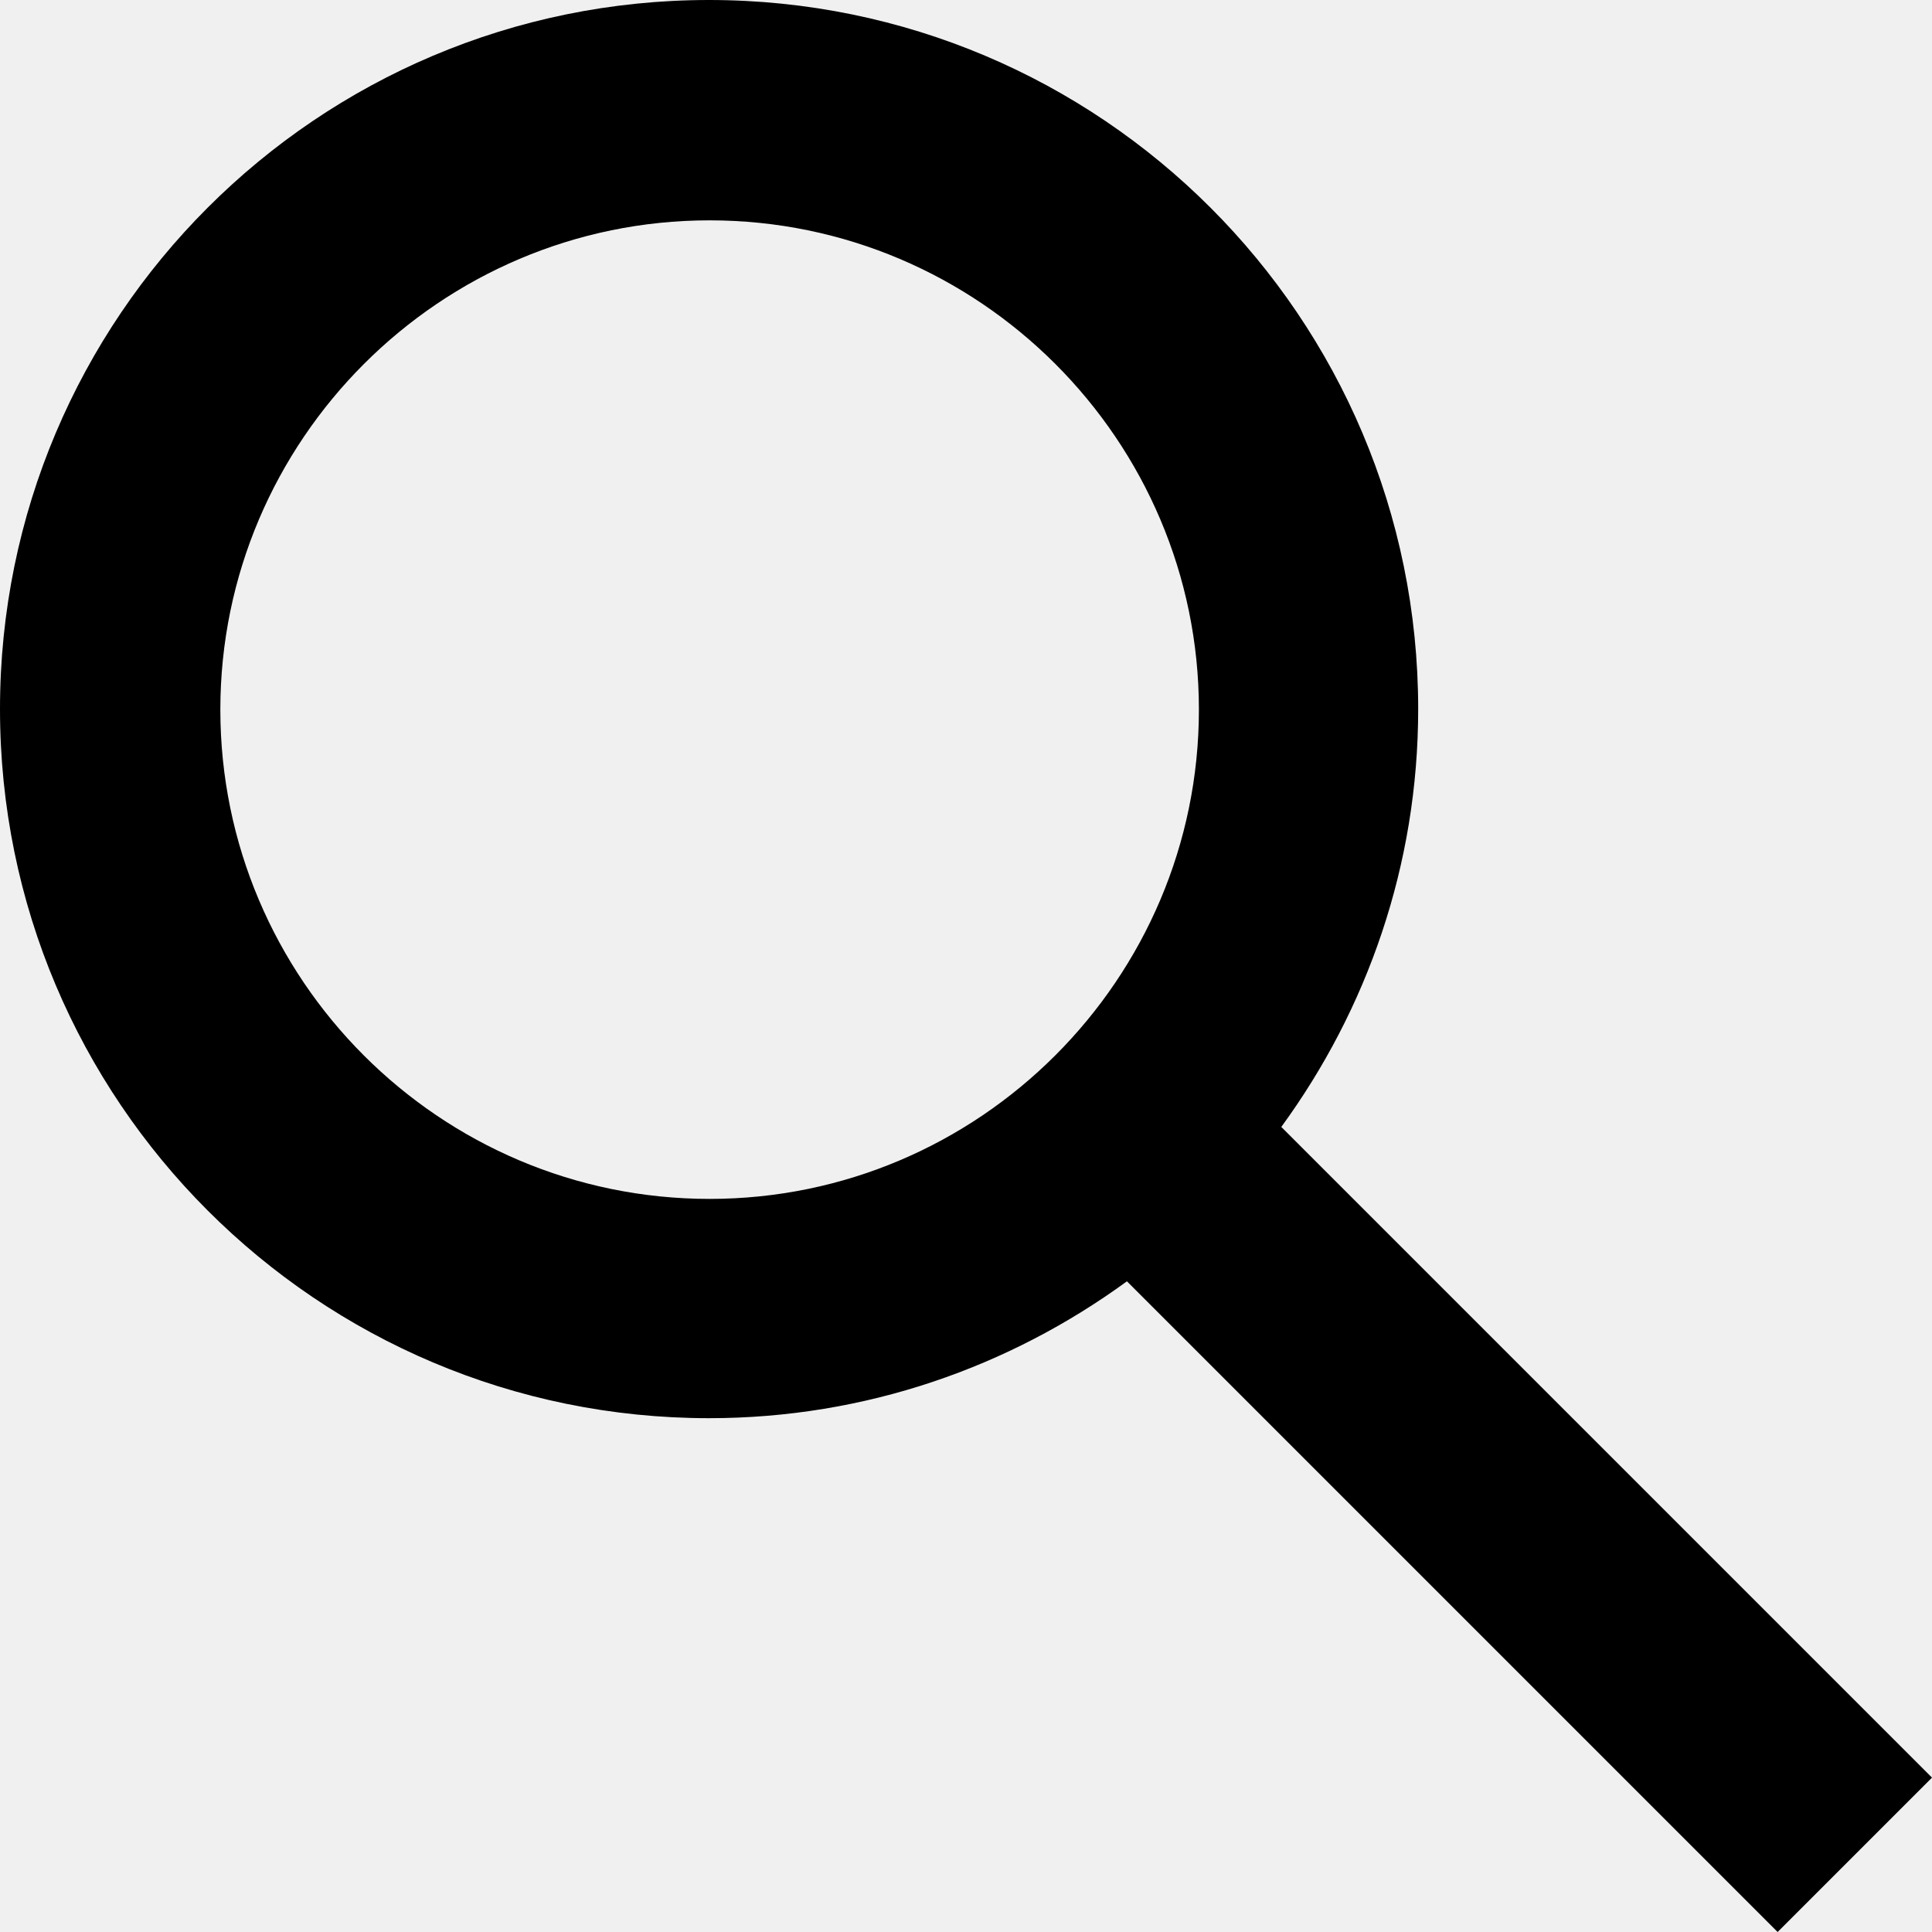
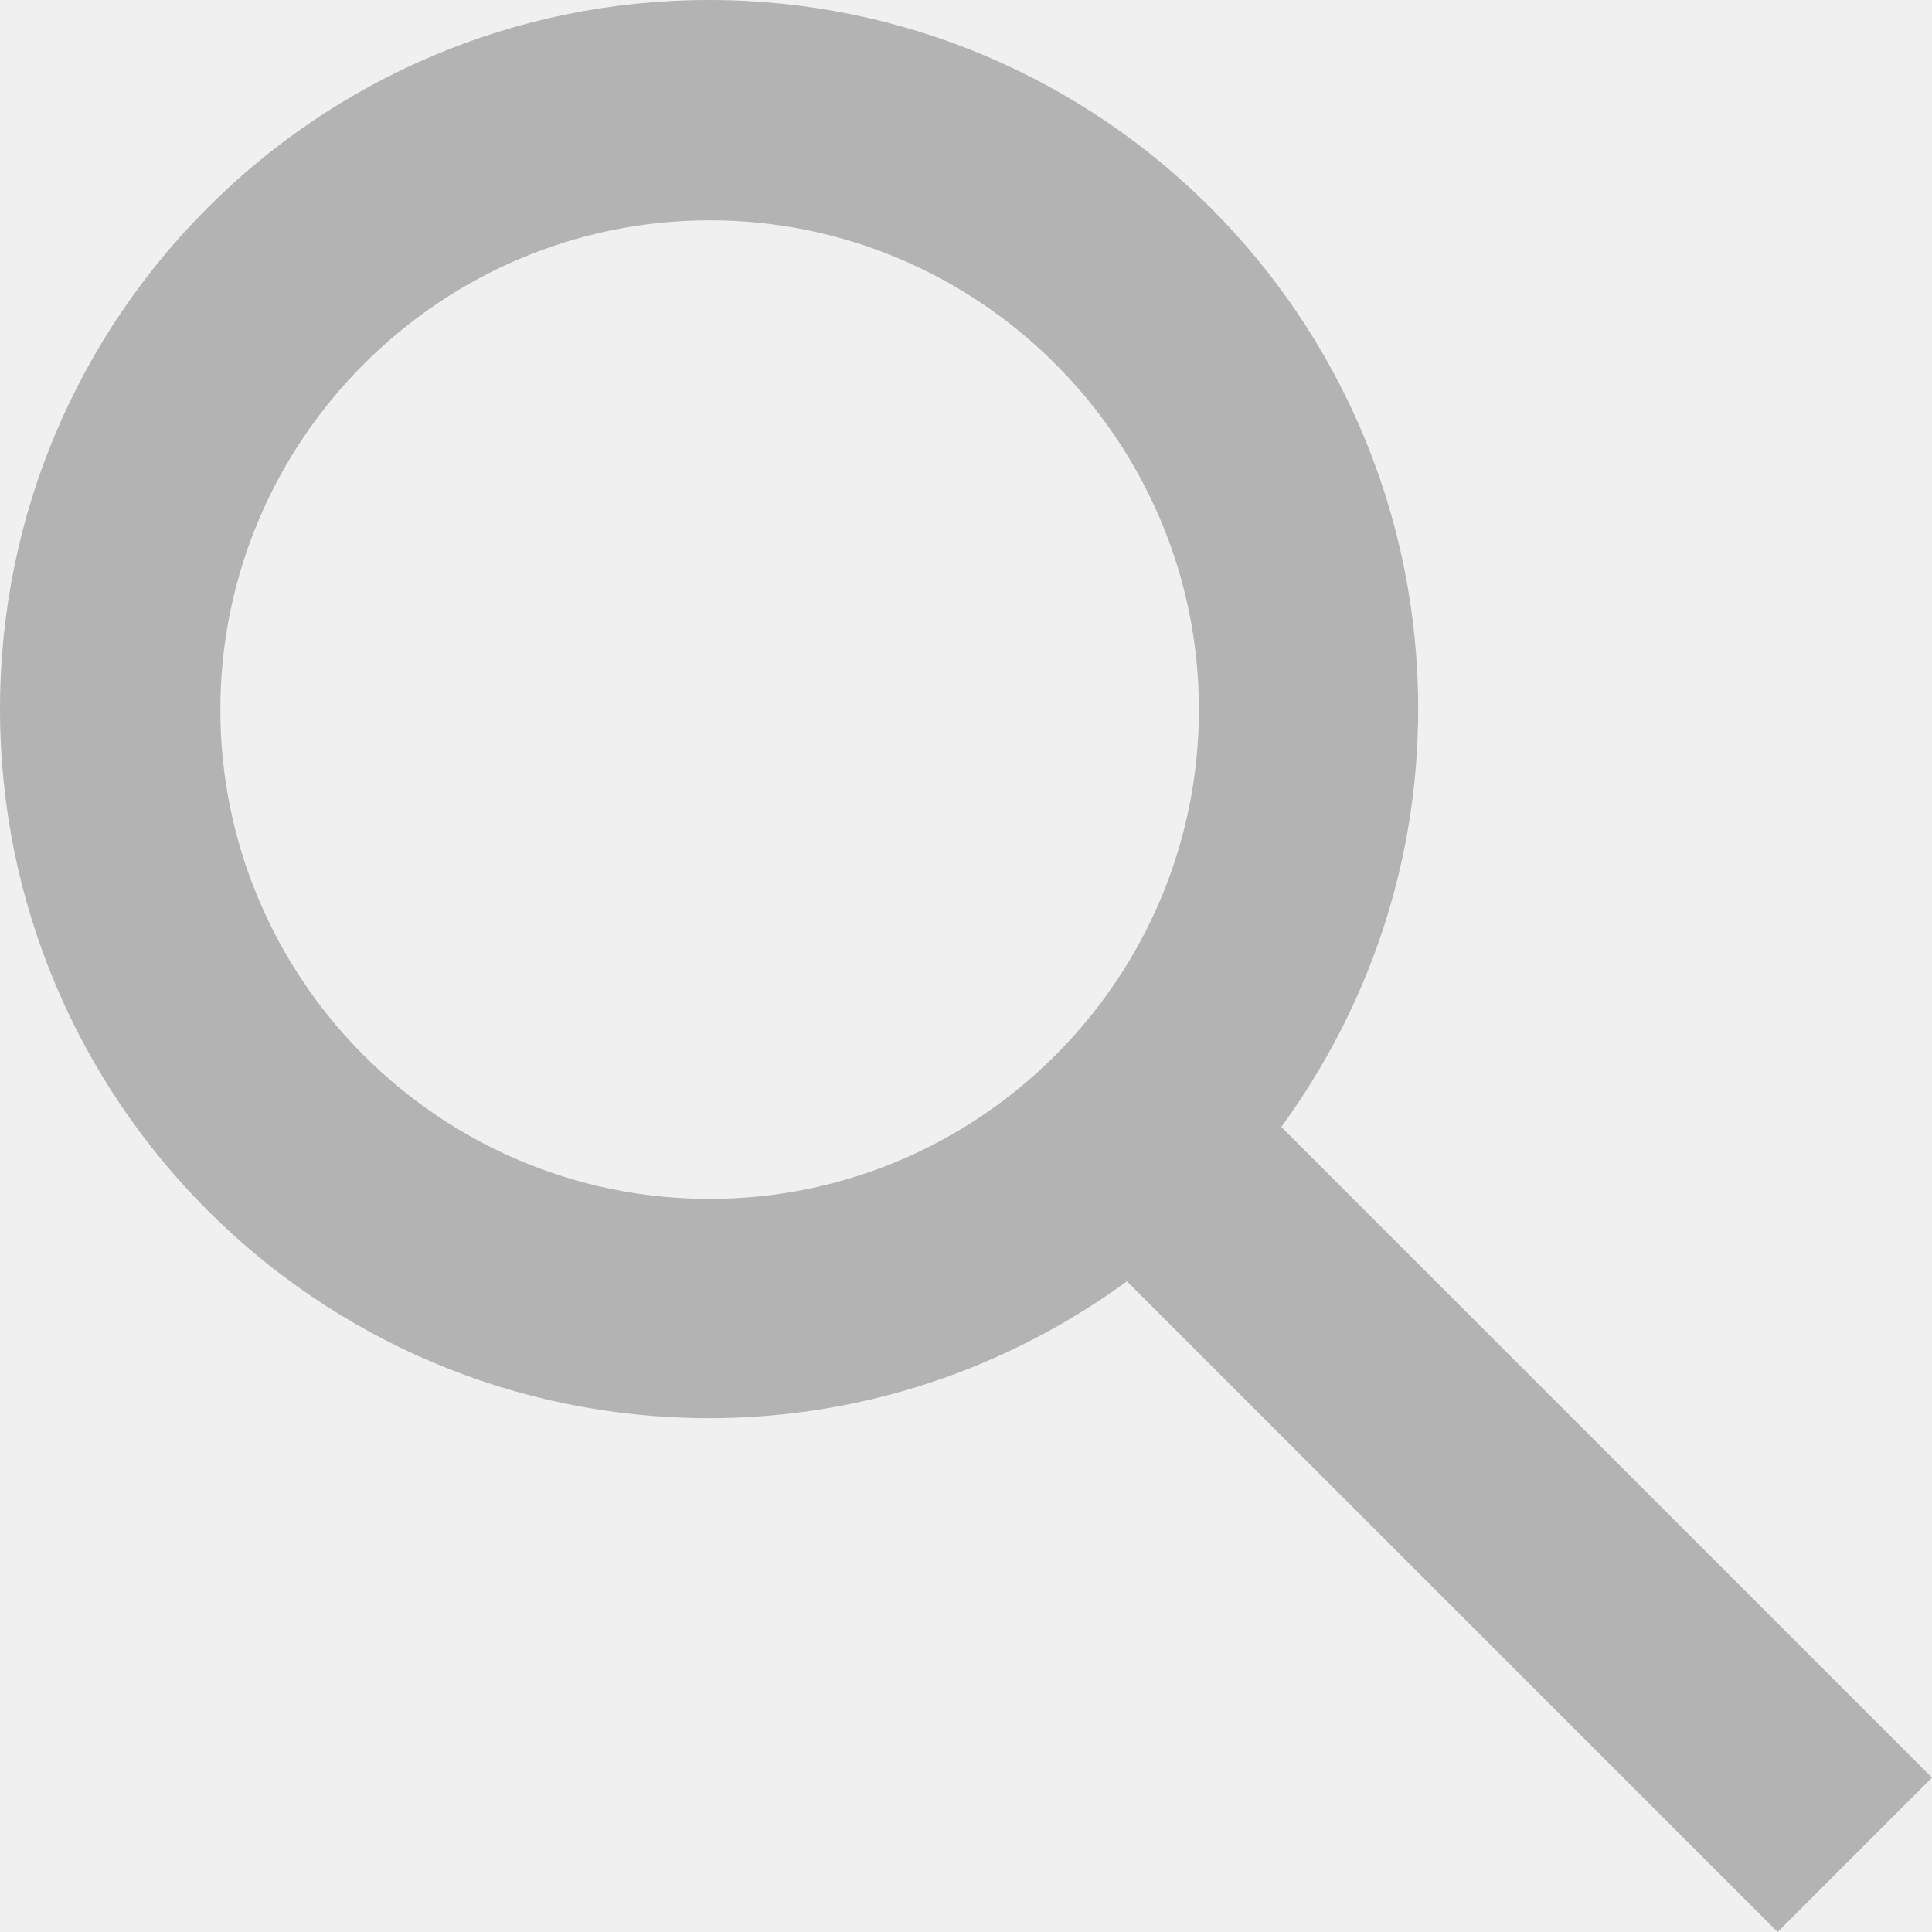
<svg xmlns="http://www.w3.org/2000/svg" width="20" height="20" viewBox="0 0 20 20" fill="none">
-   <g clip-path="url(#clip0_4995_6654)">
-     <path d="M20 18.402L13.264 11.666C14.15 10.452 14.681 8.961 14.681 7.34C14.681 3.286 11.395 0 7.34 0C3.286 0 0 3.286 0 7.34C0 11.395 3.286 14.681 7.34 14.681C8.961 14.681 10.452 14.15 11.666 13.264L18.402 20L20 18.402ZM7.346 12.411C4.551 12.411 2.281 10.136 2.281 7.346C2.281 4.557 4.557 2.281 7.346 2.281C10.136 2.281 12.411 4.557 12.411 7.346C12.411 10.136 10.136 12.411 7.346 12.411Z" fill="black" />
-   </g>
-   <defs>
-     <clipPath id="clip0_4995_6654">
-       <rect width="20" height="20" fill="white" />
-     </clipPath>
-   </defs>
+   <path d="M20 18.402L13.264 11.666C14.15 10.452 14.681 8.961 14.681 7.34C14.681 3.286 11.395 0 7.34 0C3.286 0 0 3.286 0 7.34C0 11.395 3.286 14.681 7.34 14.681C8.961 14.681 10.452 14.15 11.666 13.264L18.402 20L20 18.402ZM7.346 12.411C4.551 12.411 2.281 10.136 2.281 7.346C2.281 4.557 4.557 2.281 7.346 2.281C10.136 2.281 12.411 4.557 12.411 7.346C12.411 10.136 10.136 12.411 7.346 12.411Z" fill="#B3B3B3" />
</svg>
